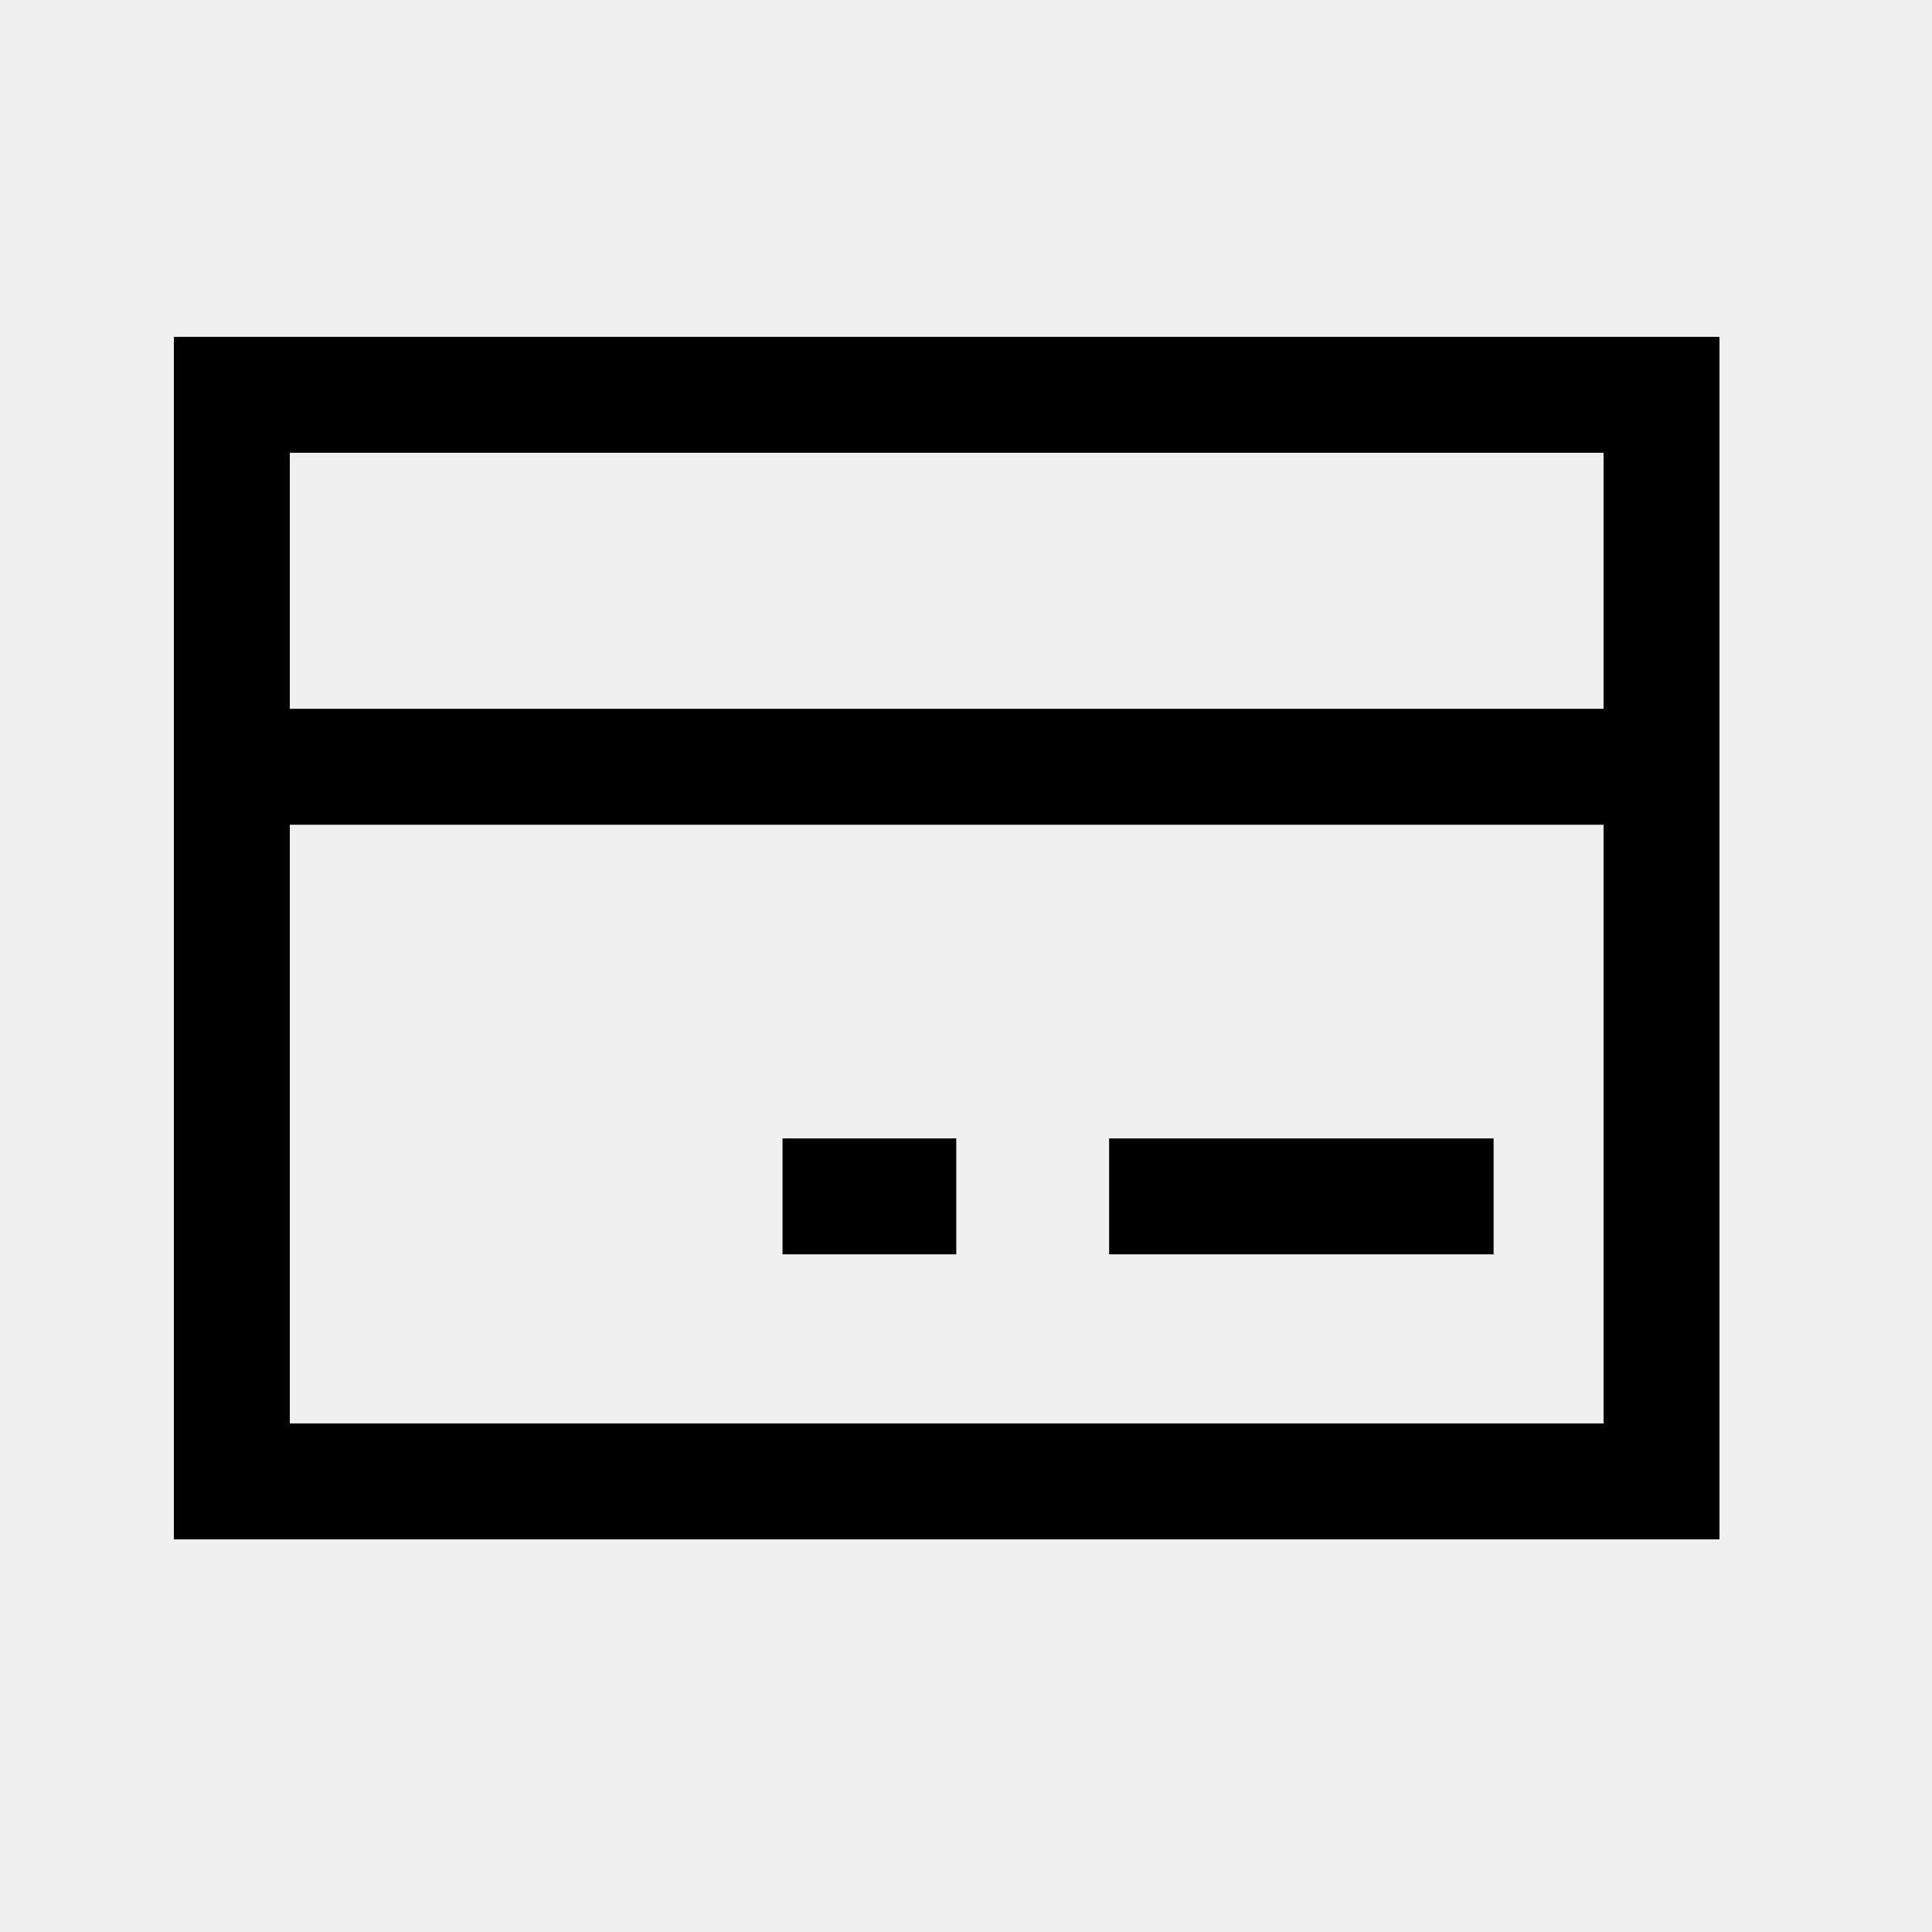
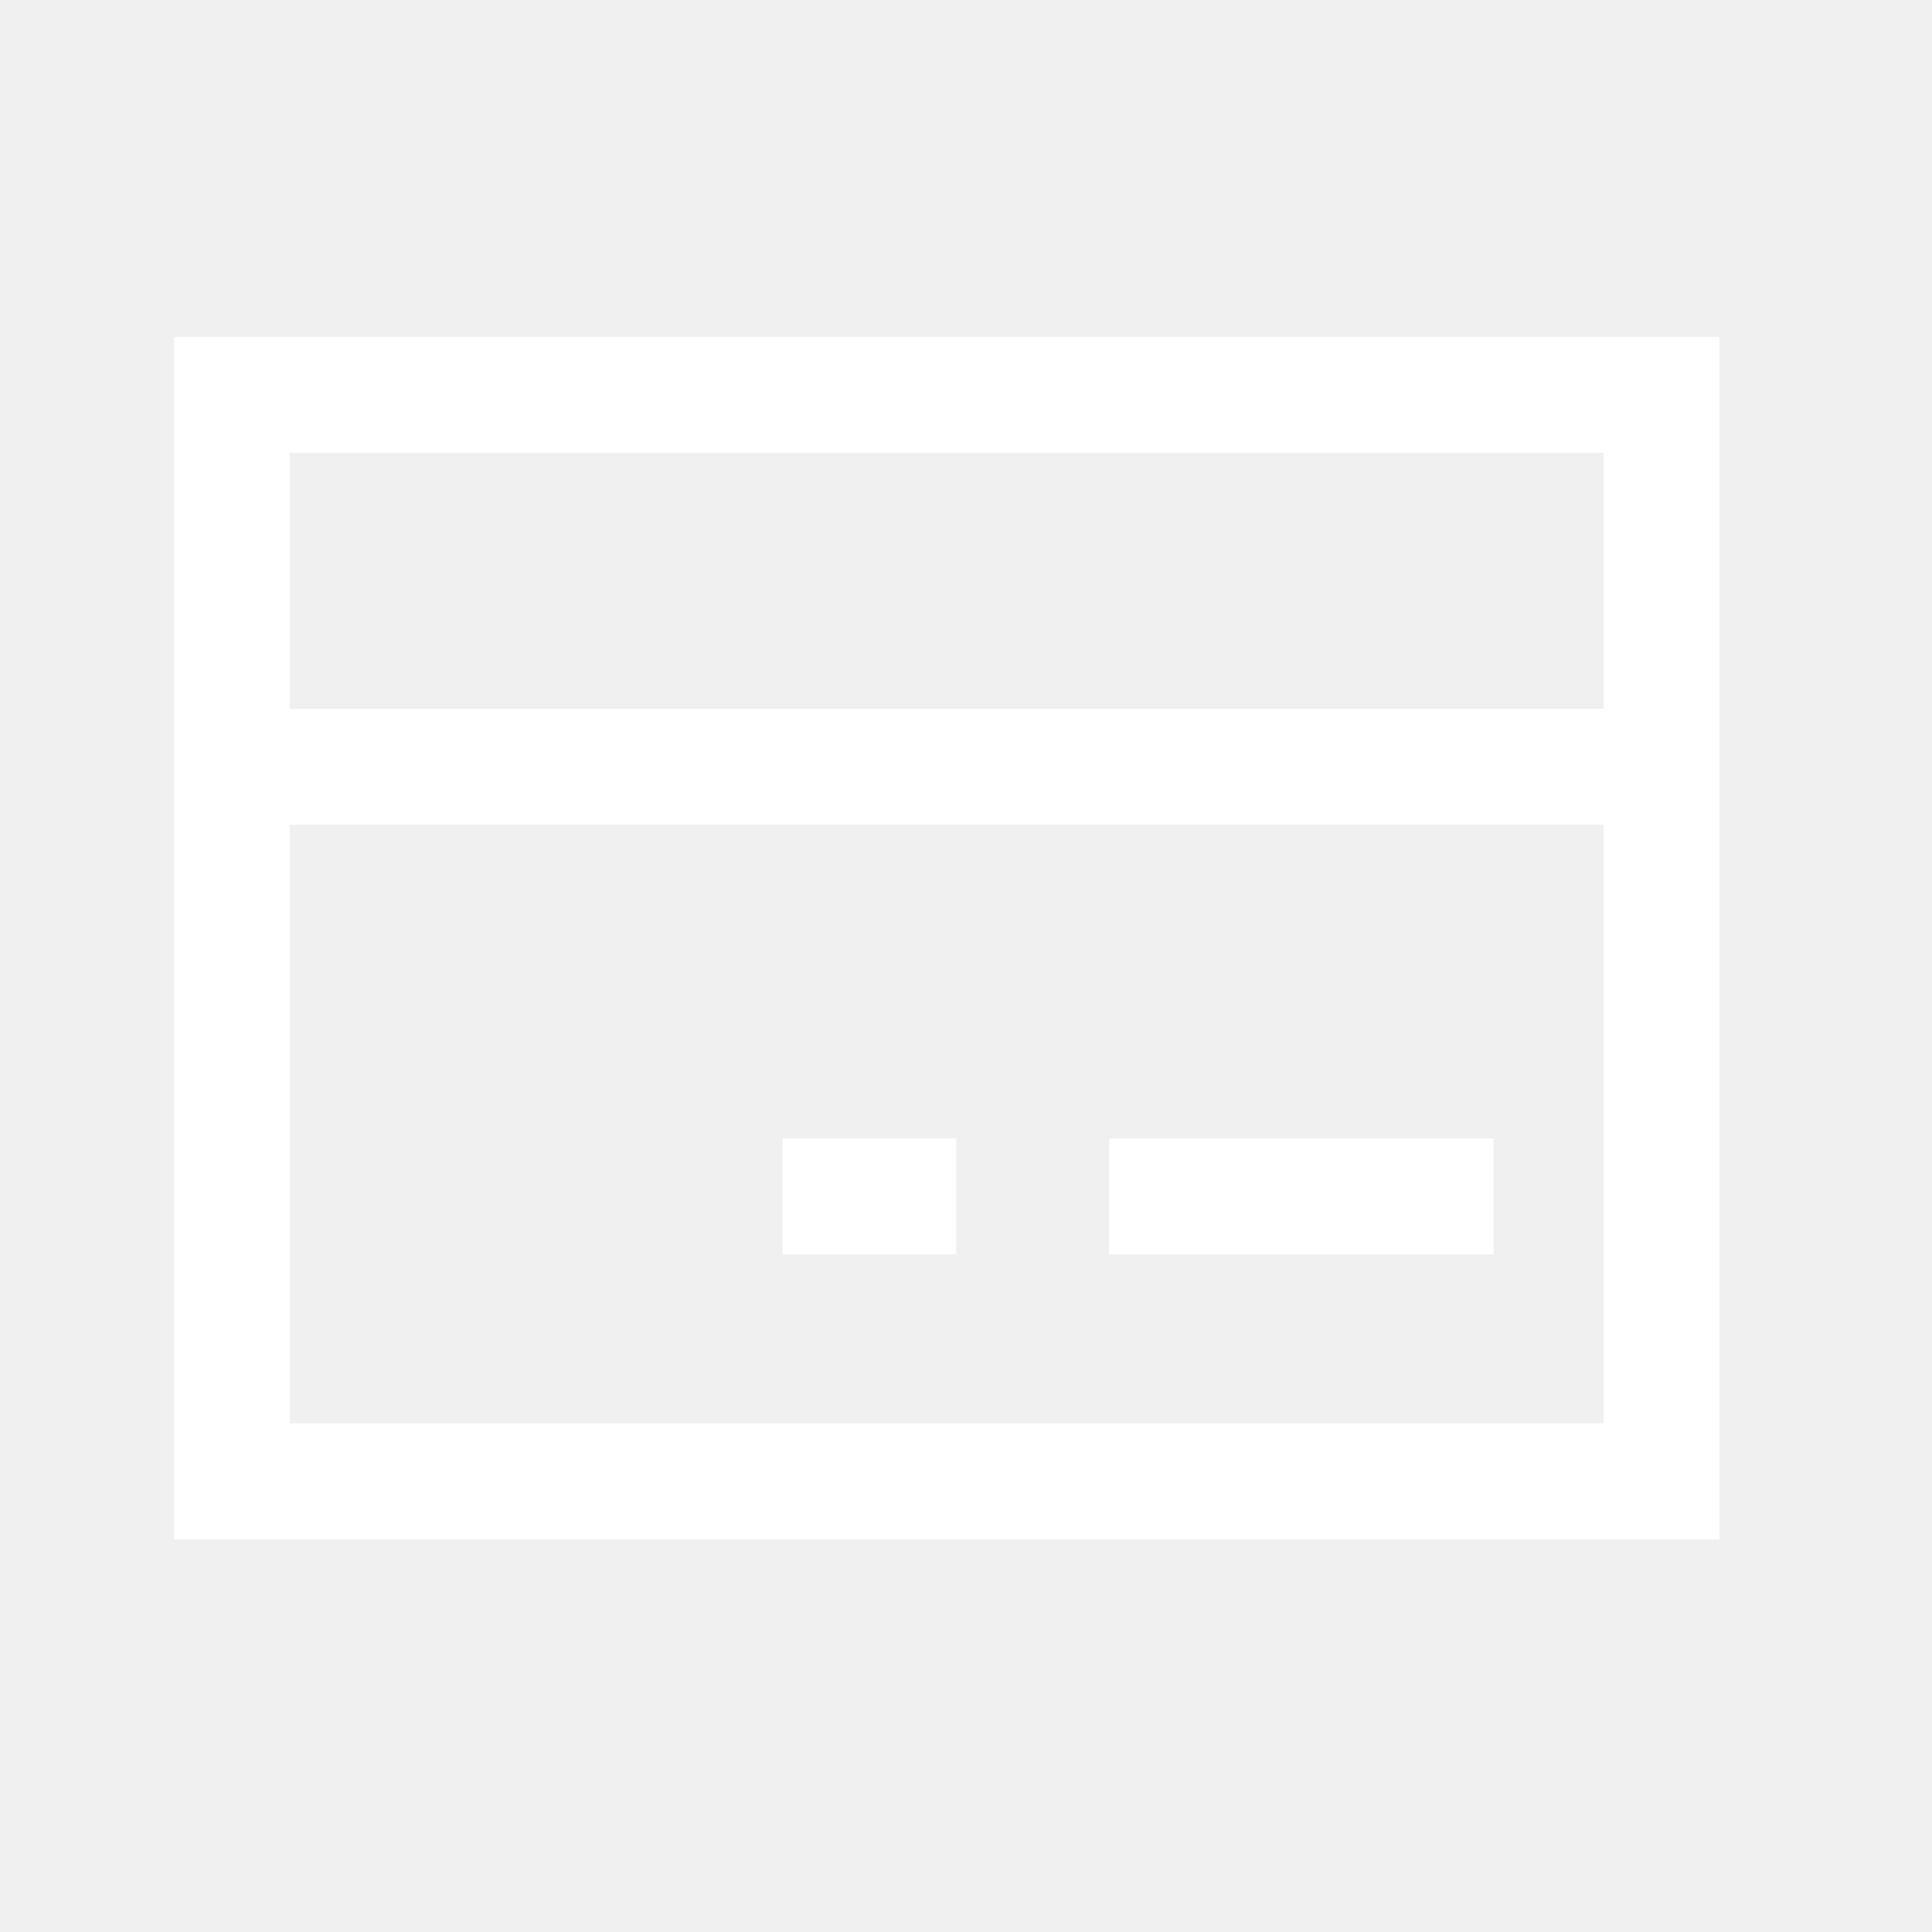
<svg xmlns="http://www.w3.org/2000/svg" width="25" height="25" viewBox="0 0 25 25" fill="none">
-   <rect x="3" y="5.109" width="18.5" height="14.06" stroke="black" stroke-width="1.5" stroke-linecap="square" />
-   <path d="M3 9.922H21.5" stroke="black" stroke-width="1.5" stroke-linecap="square" />
-   <path d="M15.102 15.481H18.577" stroke="black" stroke-width="1.5" stroke-linecap="square" />
-   <path d="M10.876 15.481H11.624" stroke="black" stroke-width="1.5" stroke-linecap="square" />
+   <rect x="3" y="5.109" width="18.5" height="14.06" stroke="white" stroke-width="1.5" stroke-linecap="square" />
+   <path d="M3 9.922H21.5" stroke="white" stroke-width="1.5" stroke-linecap="square" />
+   <path d="M15.102 15.481H18.577" stroke="white" stroke-width="1.5" stroke-linecap="square" />
+   <path d="M10.876 15.481H11.624" stroke="white" stroke-width="1.5" stroke-linecap="square" />
</svg>
